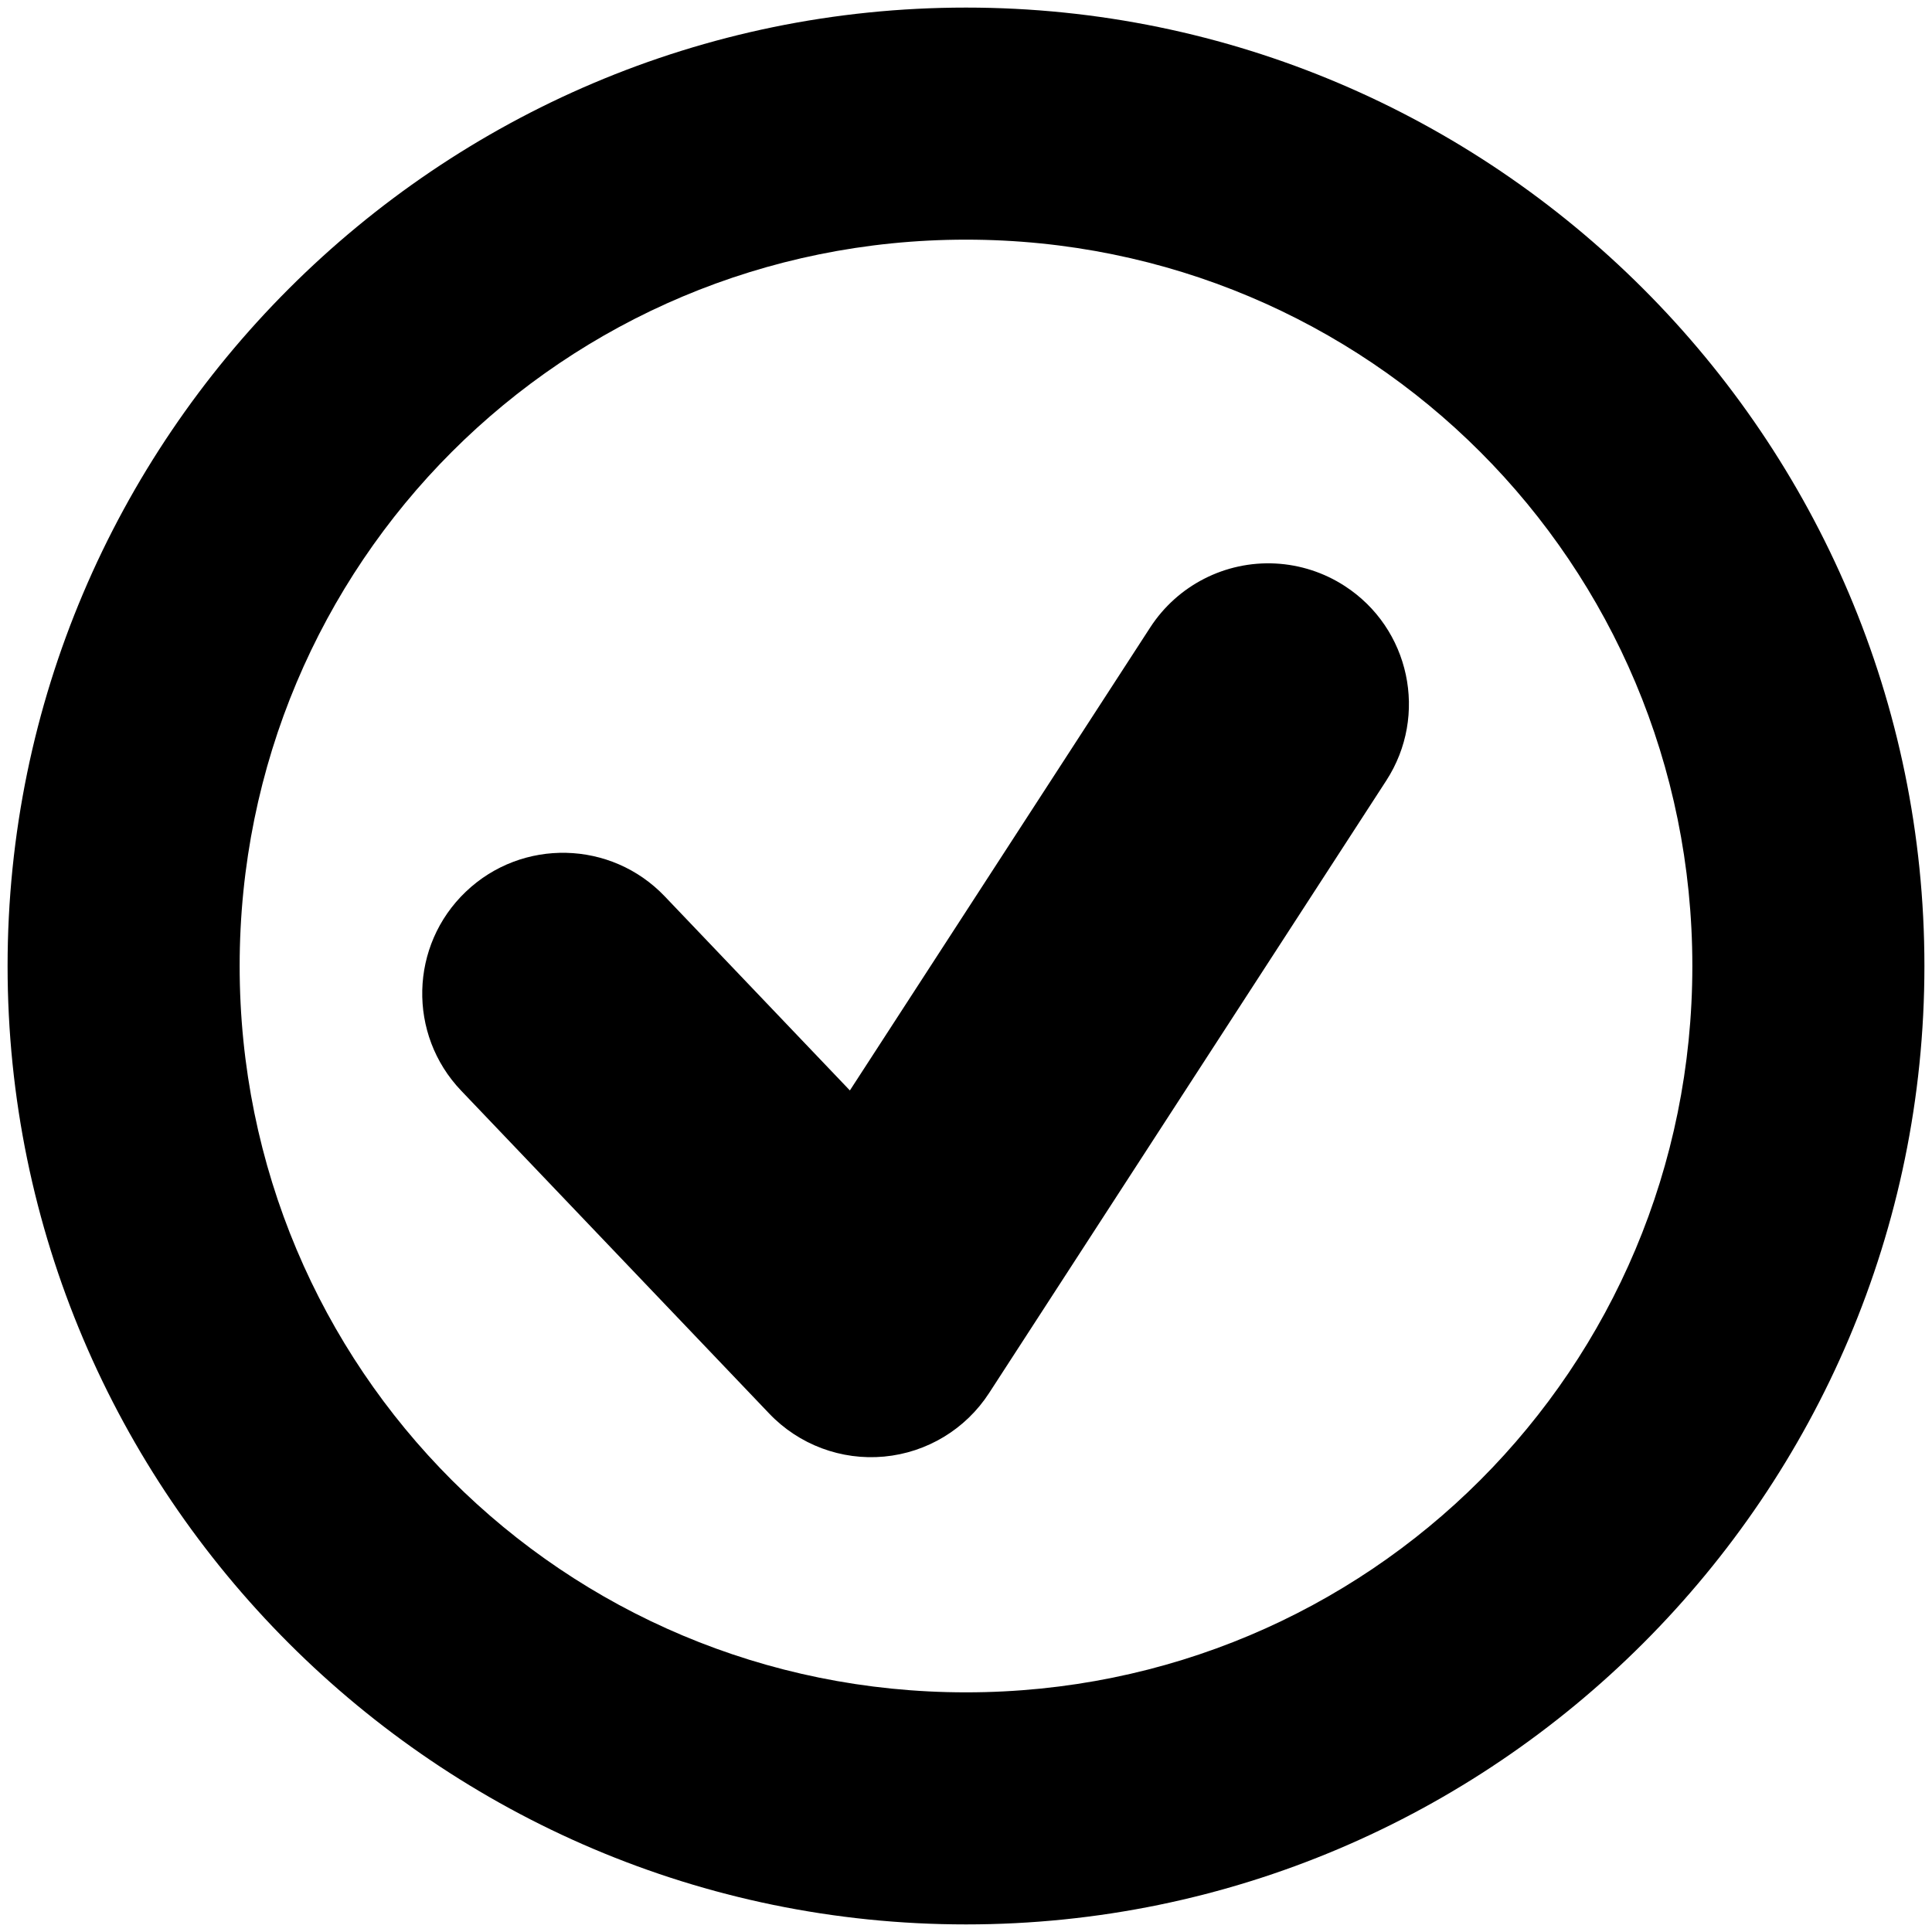
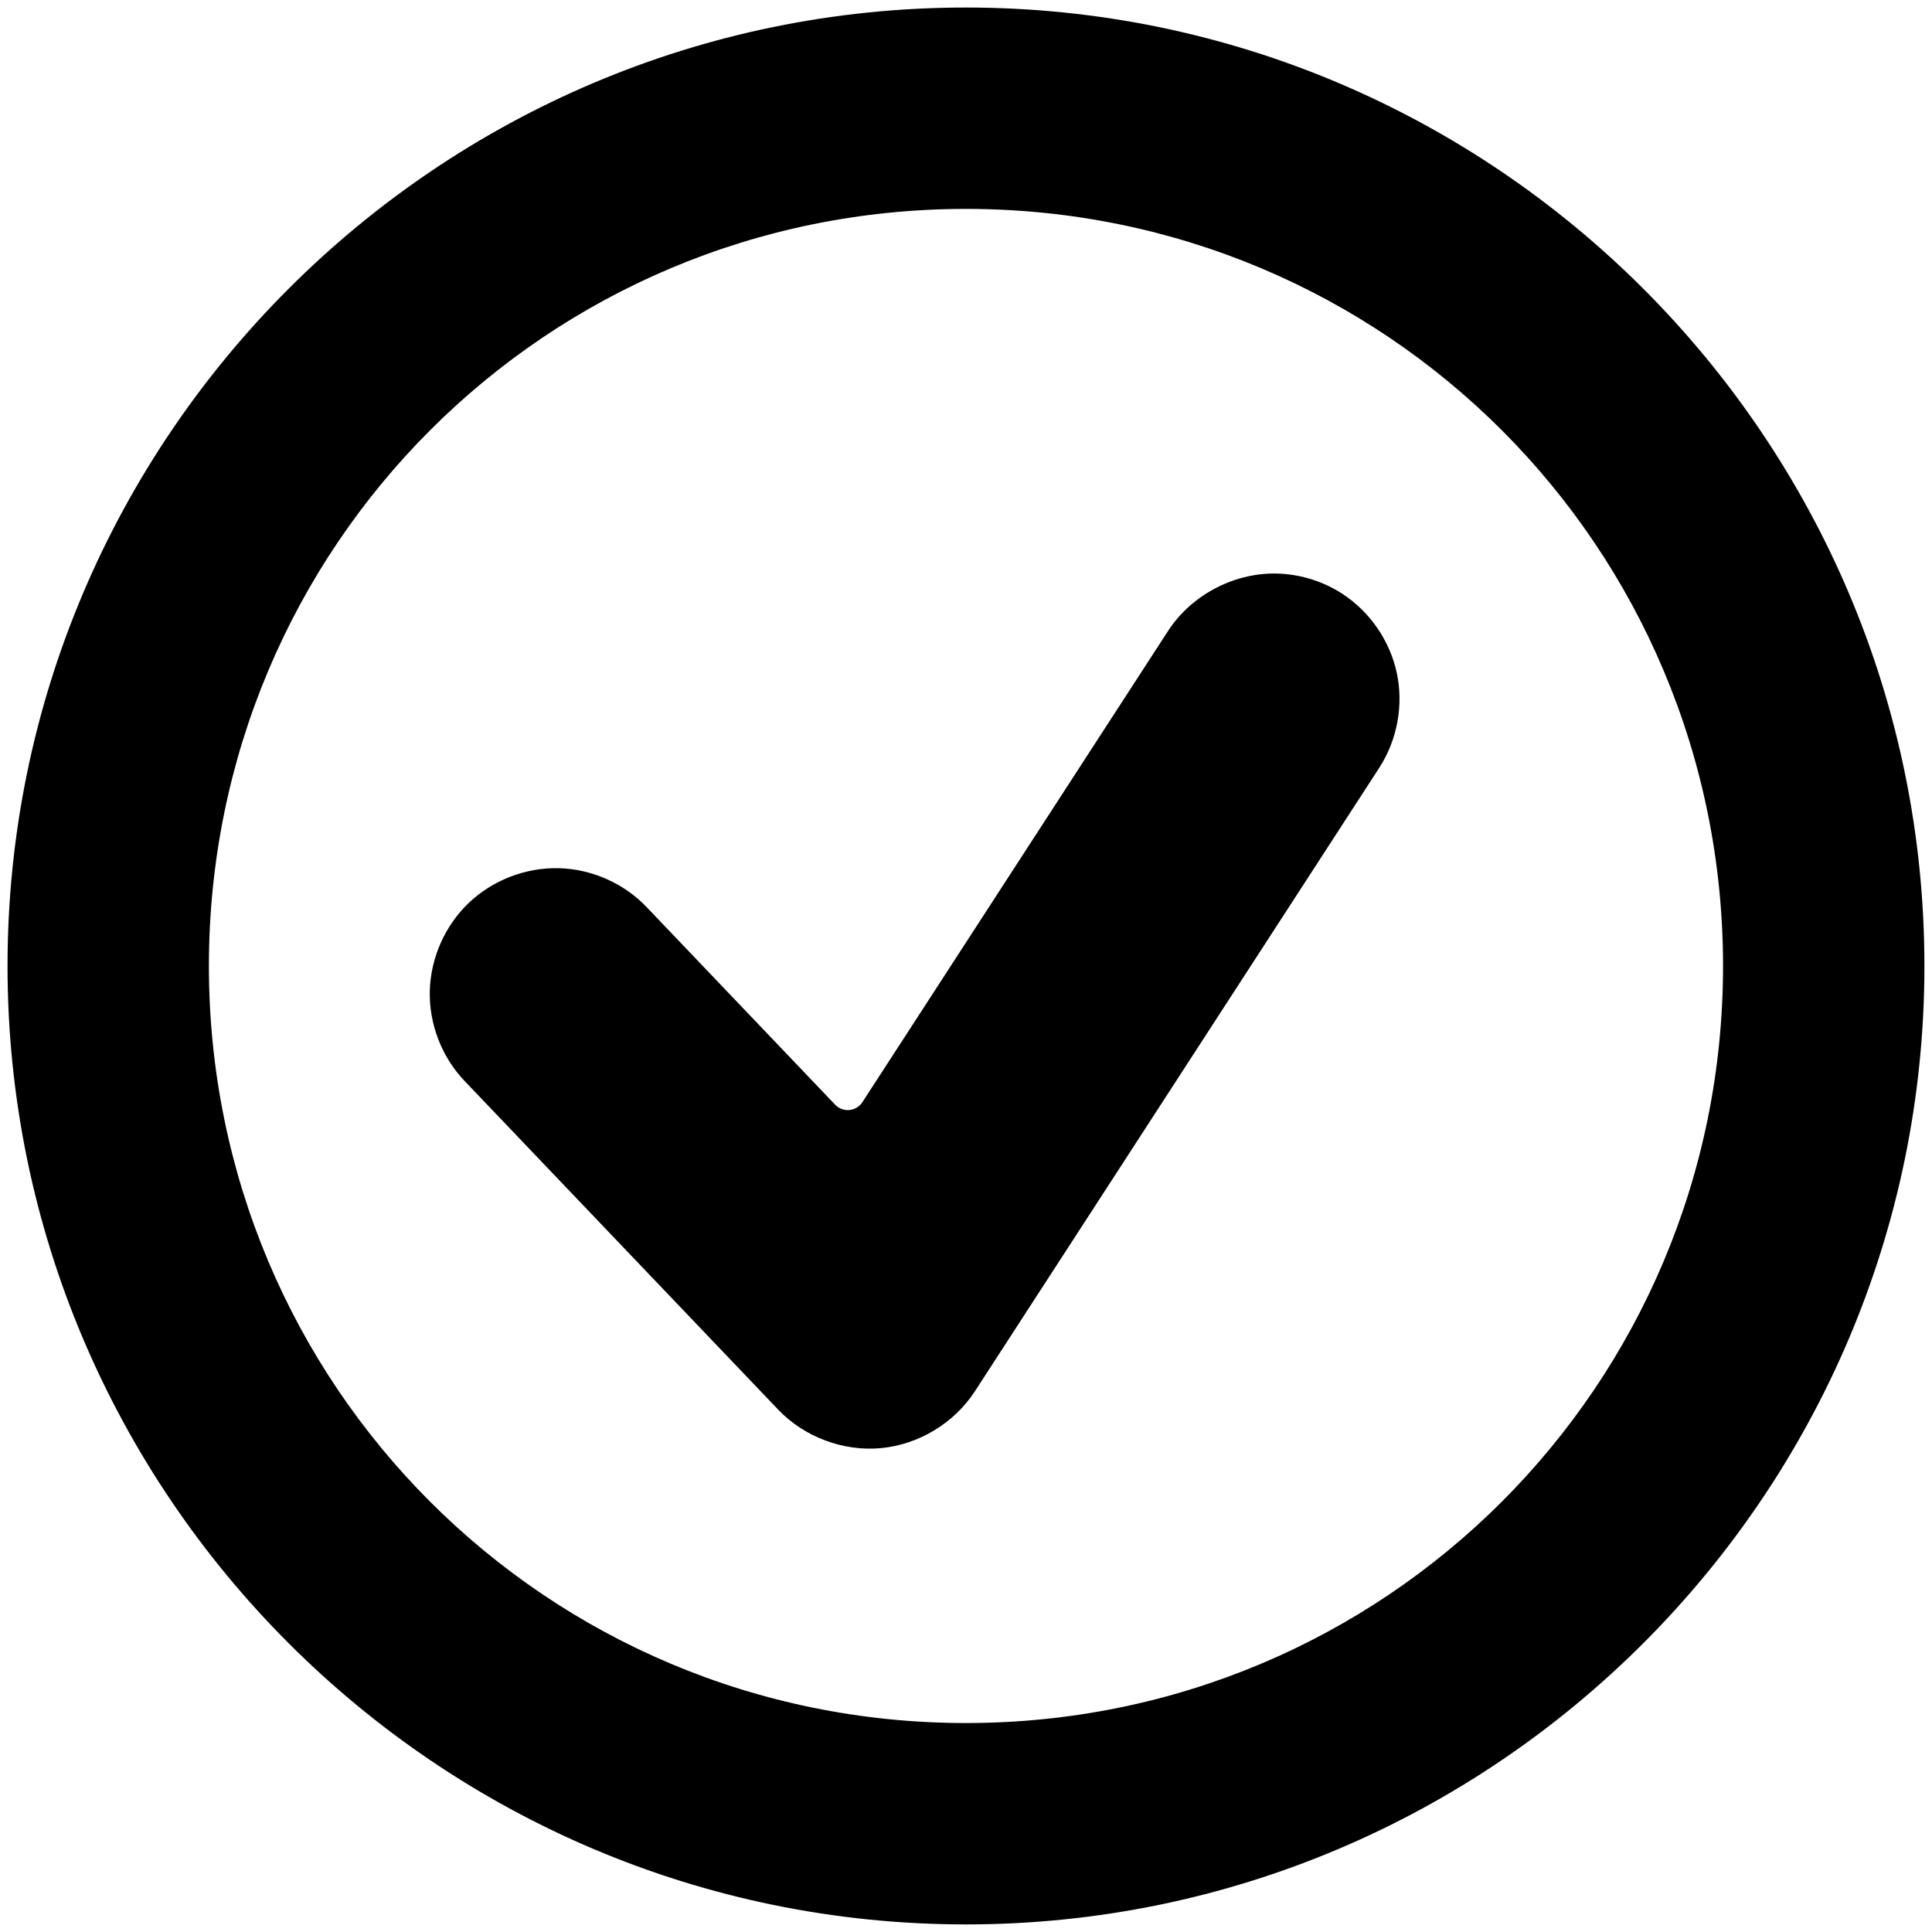
<svg xmlns="http://www.w3.org/2000/svg" width="128" height="128" viewBox="0 0 33.867 33.867" version="1.1" id="svg1">
  <defs id="defs1" />
-   <path id="path4" style="fill:currentColor" d="M 16.934 0.133 C 7.677 0.133 0.133 7.677 0.133 16.934 C 0.133 26.19 7.677 33.734 16.934 33.734 C 26.19 33.734 33.734 26.19 33.734 16.934 C 33.734 7.677 26.19 0.133 16.934 0.133 z M 16.934 4.201 C 23.992 4.201 29.666 9.876 29.666 16.934 C 29.666 23.992 23.992 29.666 16.934 29.666 C 9.876 29.666 4.201 23.992 4.201 16.934 C 4.201 9.876 9.876 4.201 16.934 4.201 z M 22.358 9.878 A 2.466 2.466 0 0 0 20.162 11 L 14.898 19.115 L 11.653 15.713 A 2.466 2.466 0 0 0 8.166 15.631 A 2.466 2.466 0 0 0 8.084 19.119 L 13.484 24.779 A 2.466 2.466 0 0 0 17.338 24.42 L 24.301 13.683 A 2.466 2.466 0 0 0 23.572 10.272 A 2.466 2.466 0 0 0 22.358 9.878 z " />
+   <path id="path4" style="fill:currentColor;stroke-width:1.018" d="m 16.933,0.132 c -9.259,0 -16.801,7.542 -16.801,16.801 c 0,9.259 7.542,16.801 16.801,16.801 c 9.259,0 16.801,-7.542 16.801,-16.801 c 0,-9.259 -7.542,-16.801 -16.801,-16.801 z m 0,3.53 c 7.351,0 13.271,5.92 13.271,13.271 c 0,7.351 -5.92,13.271 -13.271,13.271 c -7.351,0 -13.271,-5.92 -13.271,-13.271 c 0,-7.351 5.92,-13.271 13.271,-13.271 z m 5.507,6.394 c -0.768,-0.039 -1.544,0.357 -1.963,1.002 l -5.36,8.263 a 0.306,0.306 0 0 1 -0.477,0.044 l -3.305,-3.464 c -0.398,-0.418 -0.966,-0.669 -1.543,-0.682 c -0.577,-0.014 -1.157,0.21 -1.575,0.609 C 7.799,16.226 7.548,16.795 7.534,17.373 c -0.014,0.577 0.21,1.157 0.609,1.575 l 5.499,5.763 c 0.458,0.48 1.142,0.736 1.802,0.674 c 0.66,-0.062 1.284,-0.44 1.645,-0.996 l 7.09,-10.932 c 0.314,-0.485 0.427,-1.096 0.306,-1.661 c -0.121,-0.565 -0.474,-1.076 -0.959,-1.39 c -0.323,-0.209 -0.701,-0.33 -1.086,-0.35 z" />
</svg>
